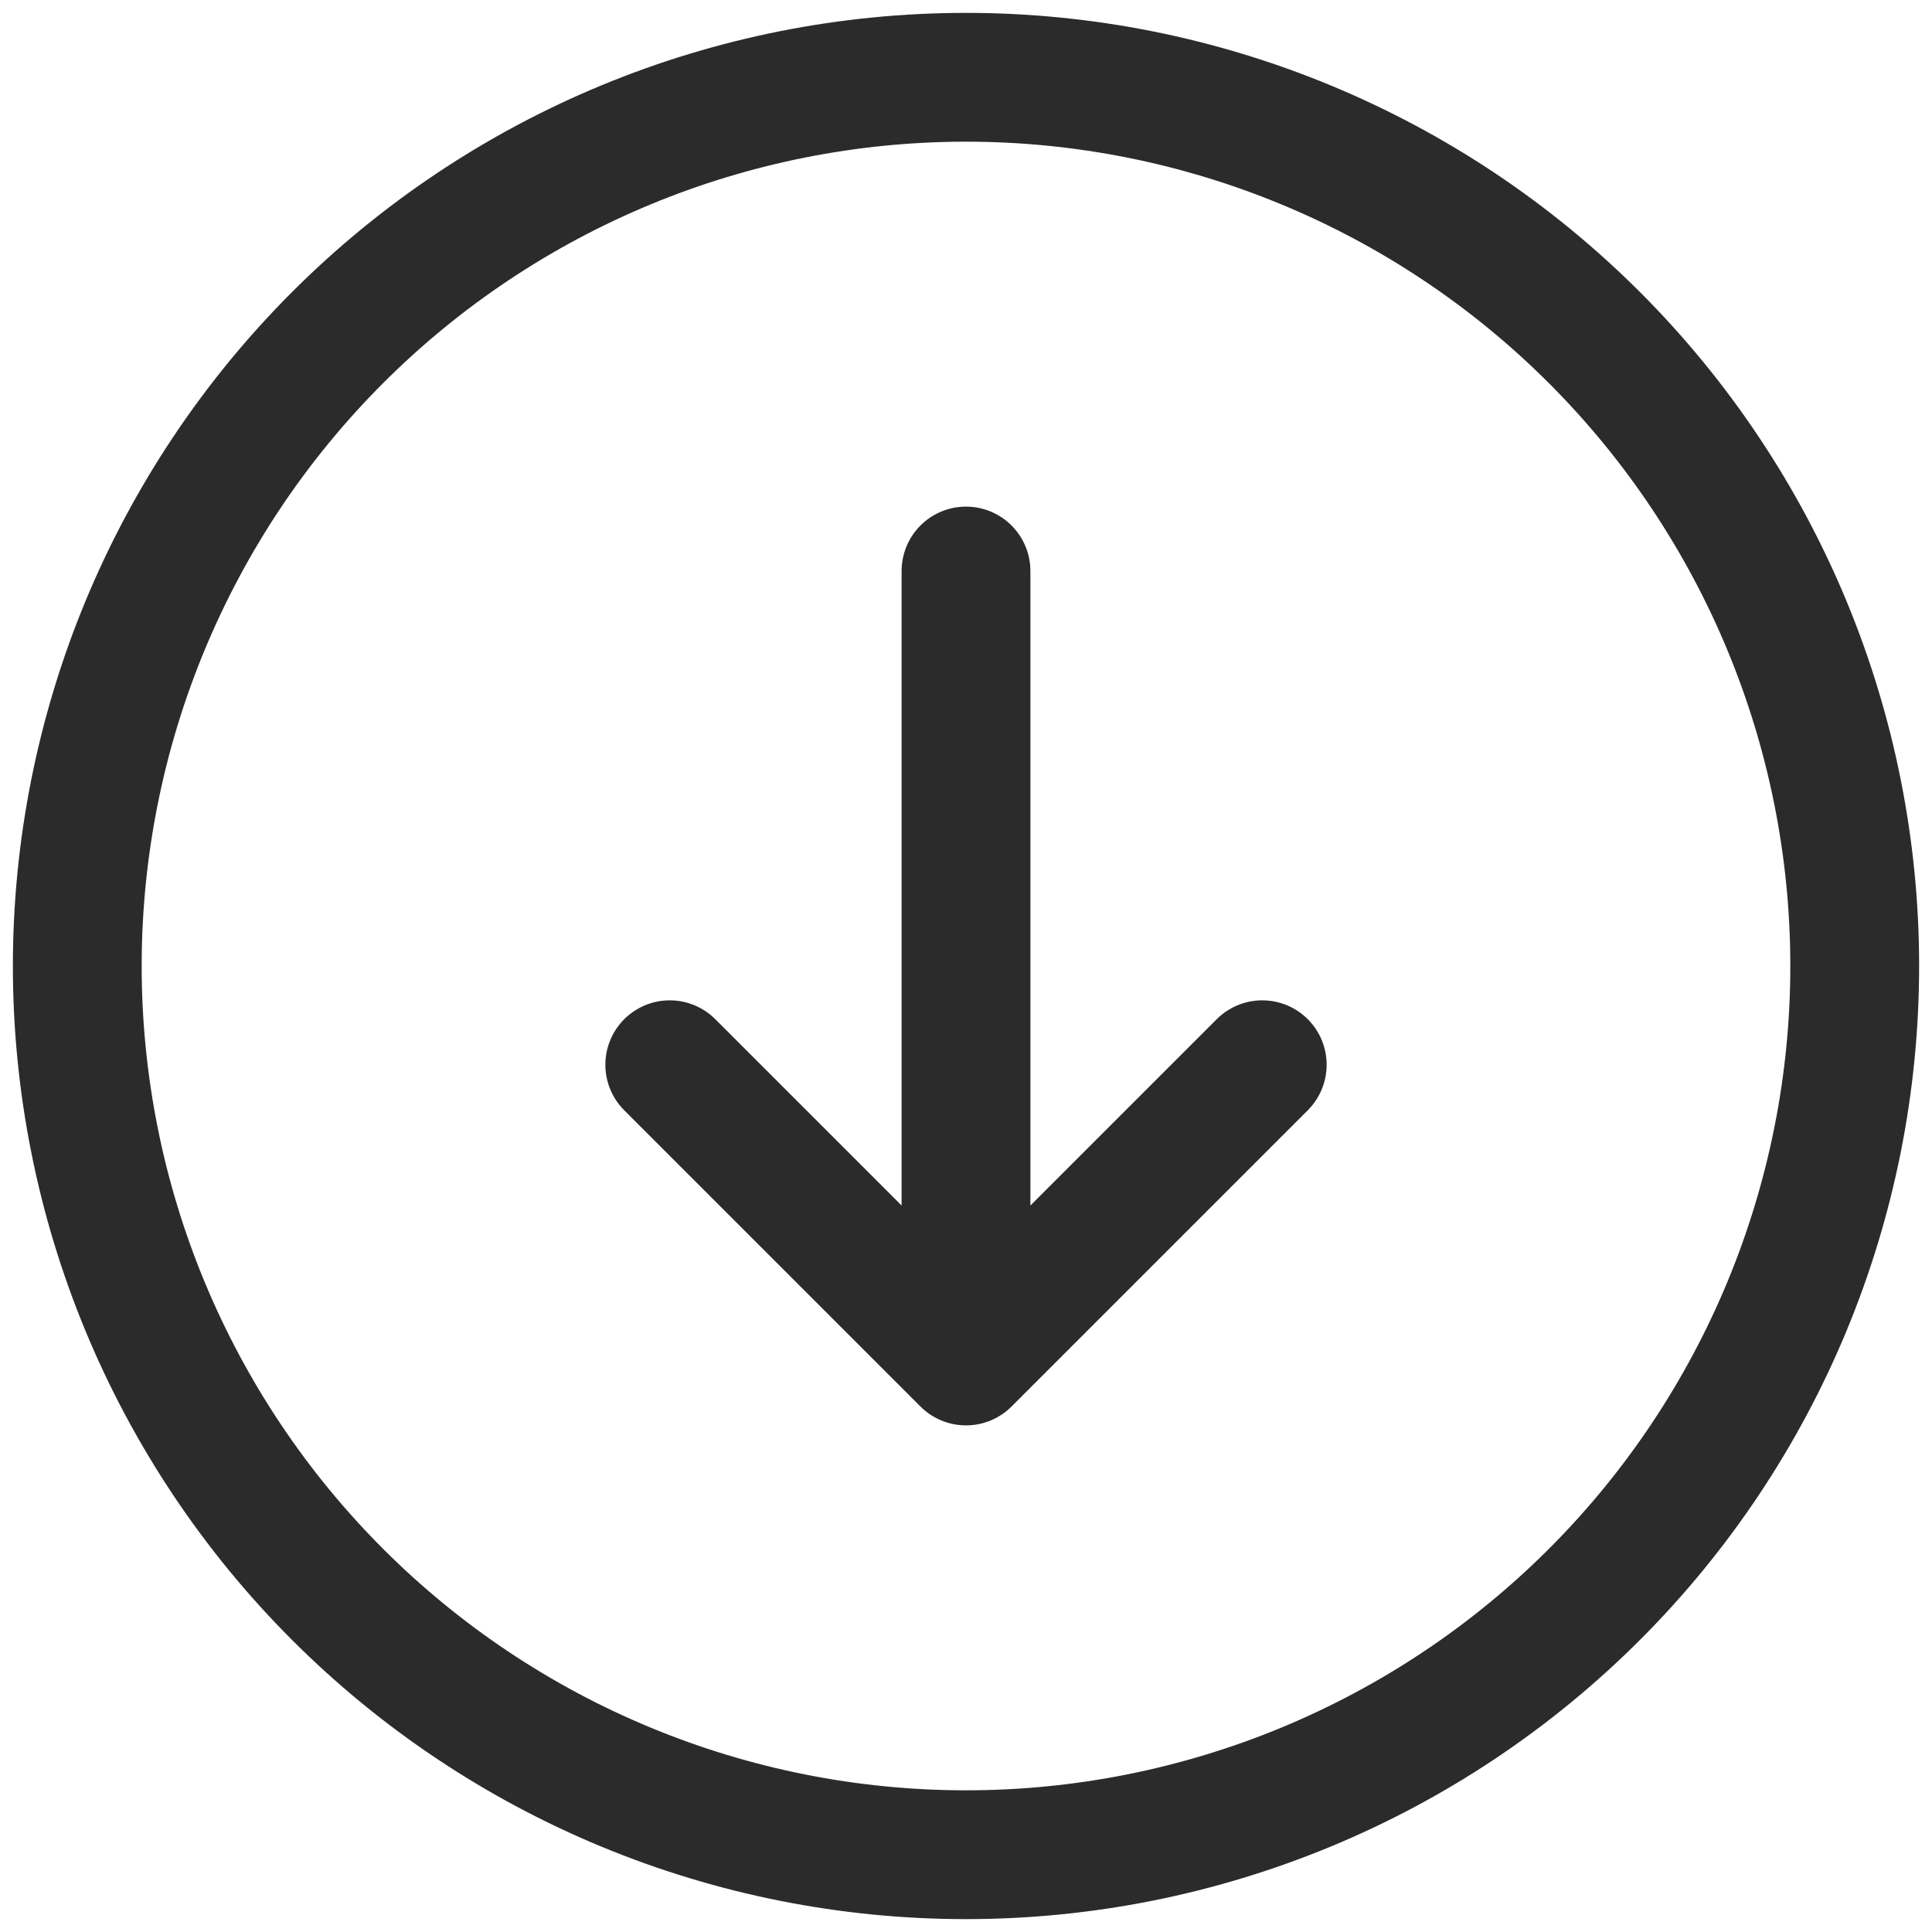
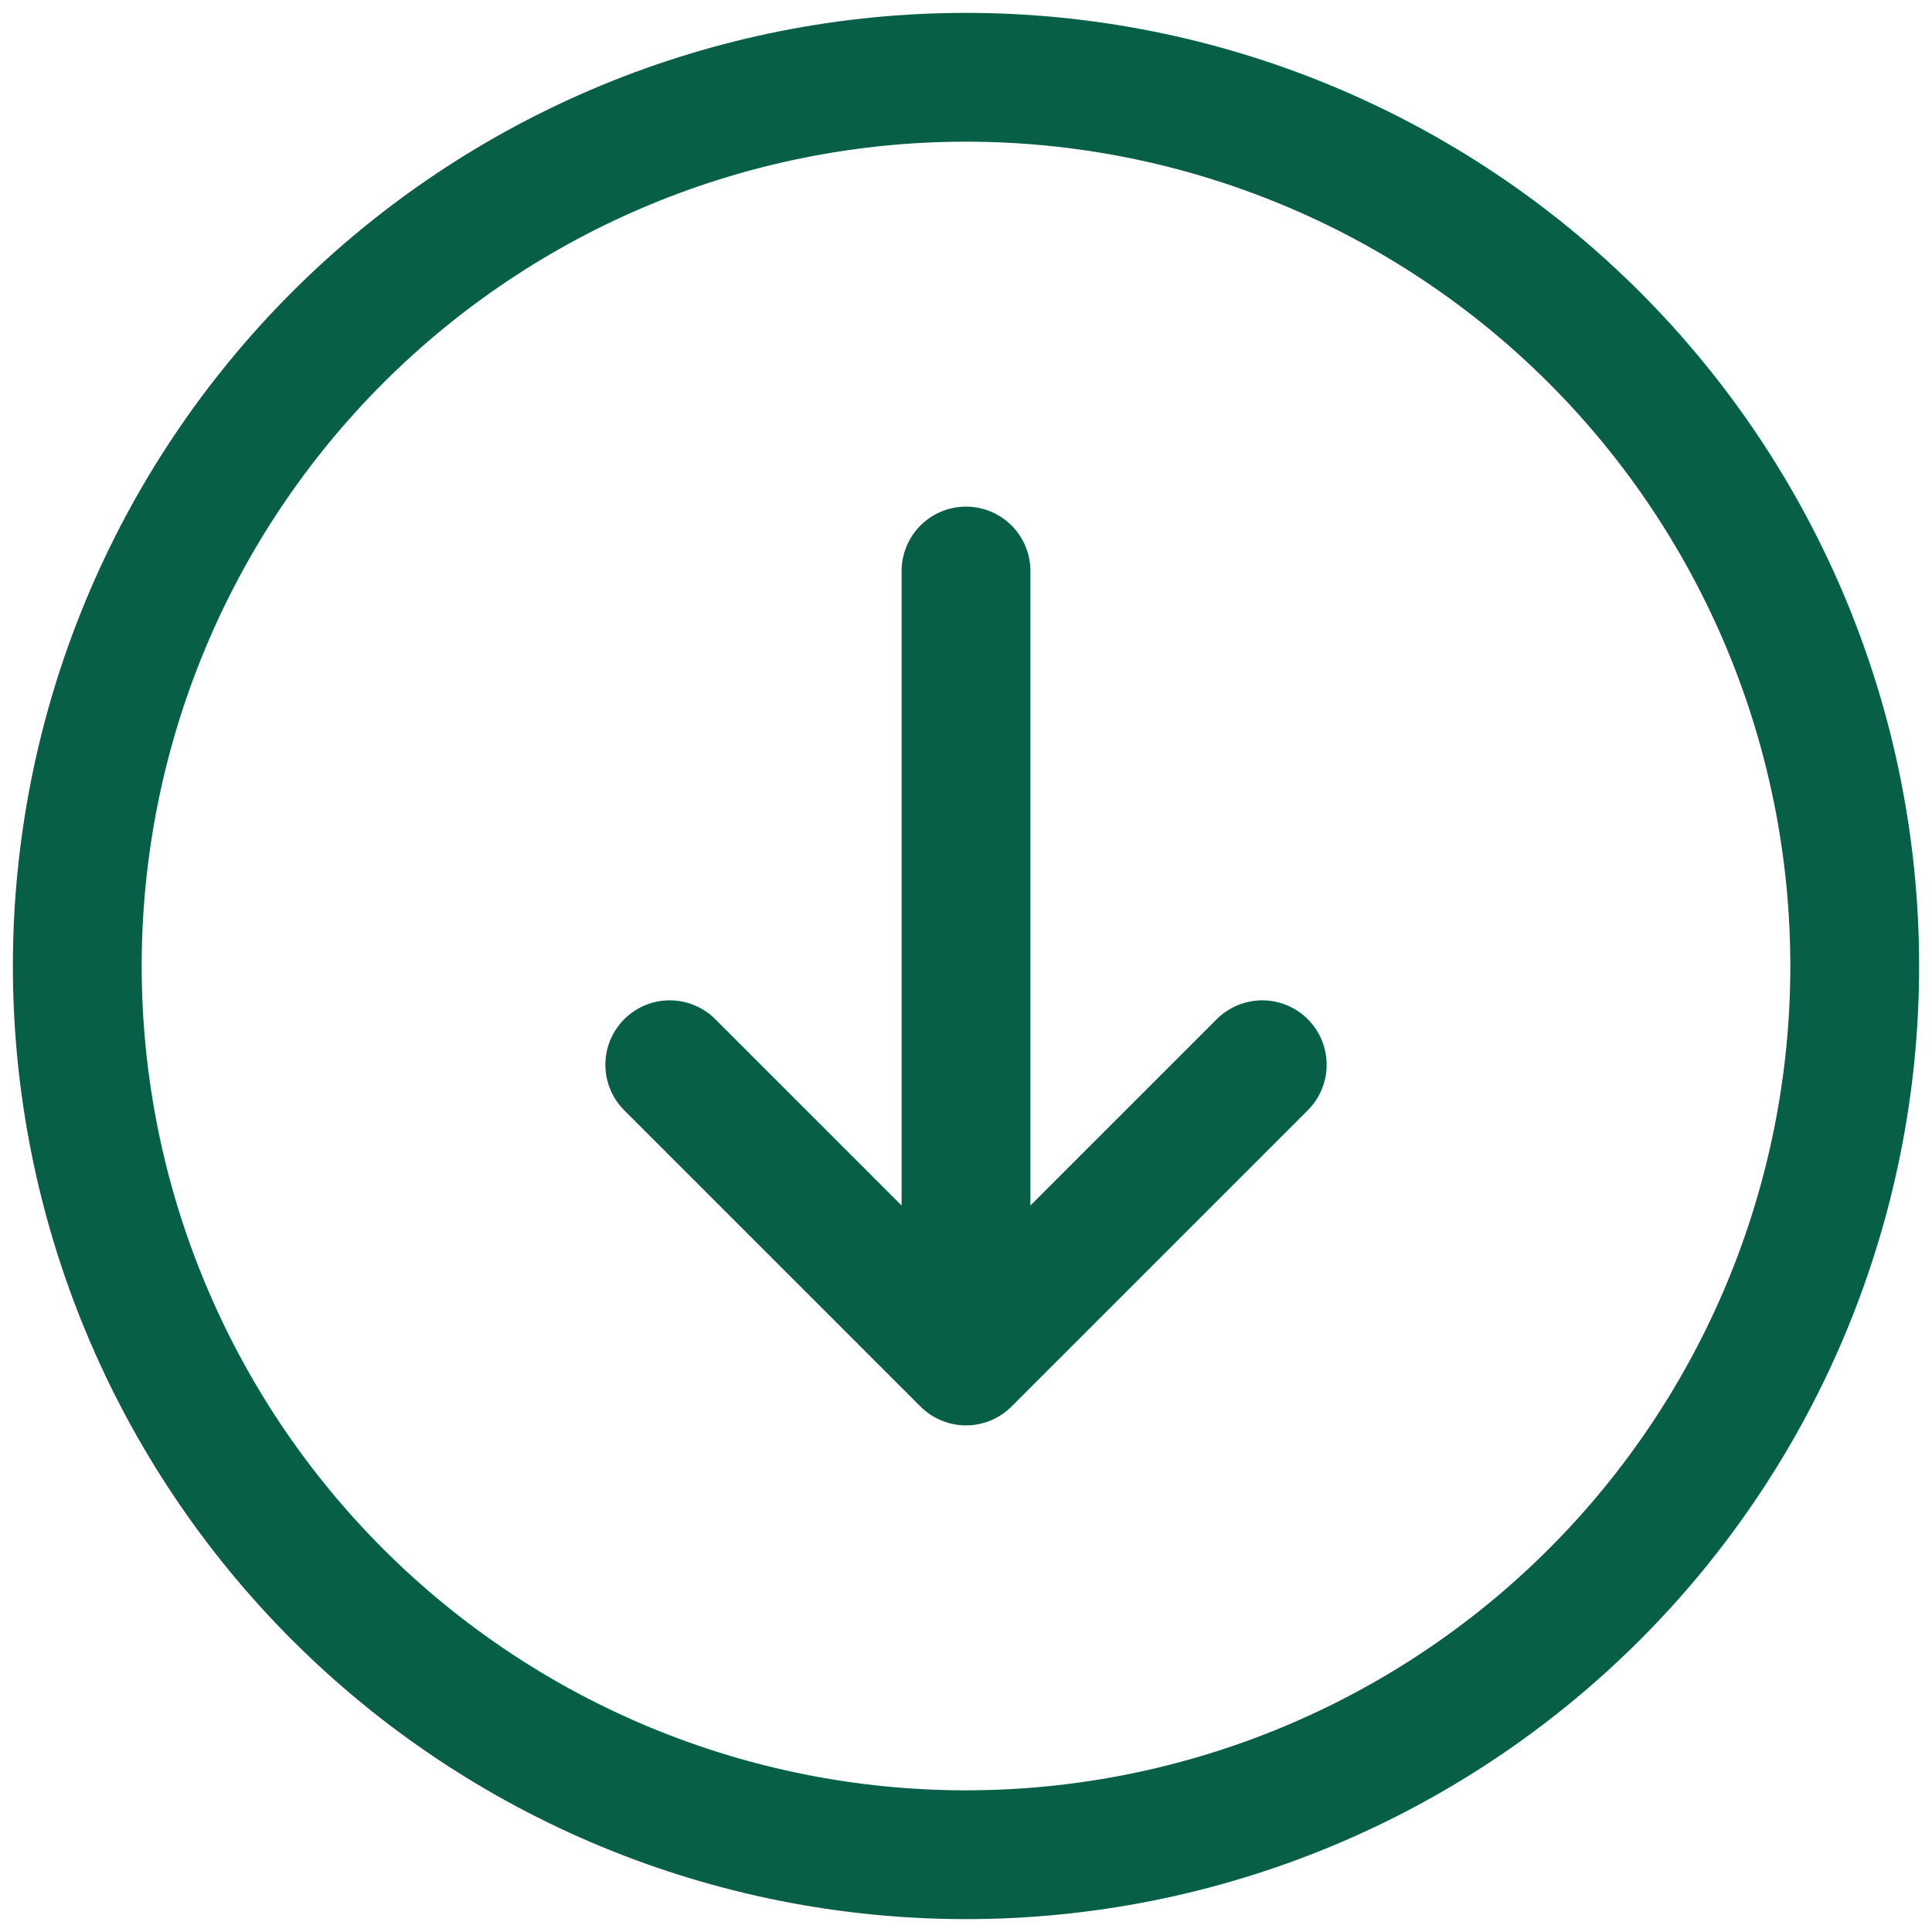
<svg xmlns="http://www.w3.org/2000/svg" width="75" height="75" viewBox="0 0 75 75" fill="none">
-   <path d="M49 41.333L37.5 52.833M37.5 52.833L26 41.333M37.5 52.833V22.167M37.5 72C32.969 72 28.483 71.108 24.297 69.374C20.112 67.64 16.308 65.099 13.105 61.895C9.901 58.692 7.36 54.888 5.626 50.703C3.892 46.517 3 42.031 3 37.5C3 32.969 3.892 28.483 5.626 24.297C7.36 20.112 9.901 16.308 13.105 13.105C16.308 9.901 20.112 7.36 24.297 5.626C28.483 3.892 32.969 3 37.5 3C46.65 3 55.425 6.635 61.895 13.105C68.365 19.575 72 28.35 72 37.5C72 46.65 68.365 55.425 61.895 61.895C55.425 68.365 46.65 72 37.5 72Z" stroke="#2B2B2B" stroke-width="5" stroke-linecap="round" stroke-linejoin="round" />
+   <path d="M49 41.333L37.5 52.833M37.5 52.833L26 41.333M37.5 52.833V22.167M37.5 72C32.969 72 28.483 71.108 24.297 69.374C20.112 67.64 16.308 65.099 13.105 61.895C9.901 58.692 7.36 54.888 5.626 50.703C3.892 46.517 3 42.031 3 37.5C3 32.969 3.892 28.483 5.626 24.297C7.36 20.112 9.901 16.308 13.105 13.105C16.308 9.901 20.112 7.36 24.297 5.626C28.483 3.892 32.969 3 37.5 3C46.65 3 55.425 6.635 61.895 13.105C68.365 19.575 72 28.35 72 37.5C72 46.65 68.365 55.425 61.895 61.895C55.425 68.365 46.65 72 37.5 72Z" stroke="#065F46" stroke-width="5" stroke-linecap="round" stroke-linejoin="round" />
</svg>
